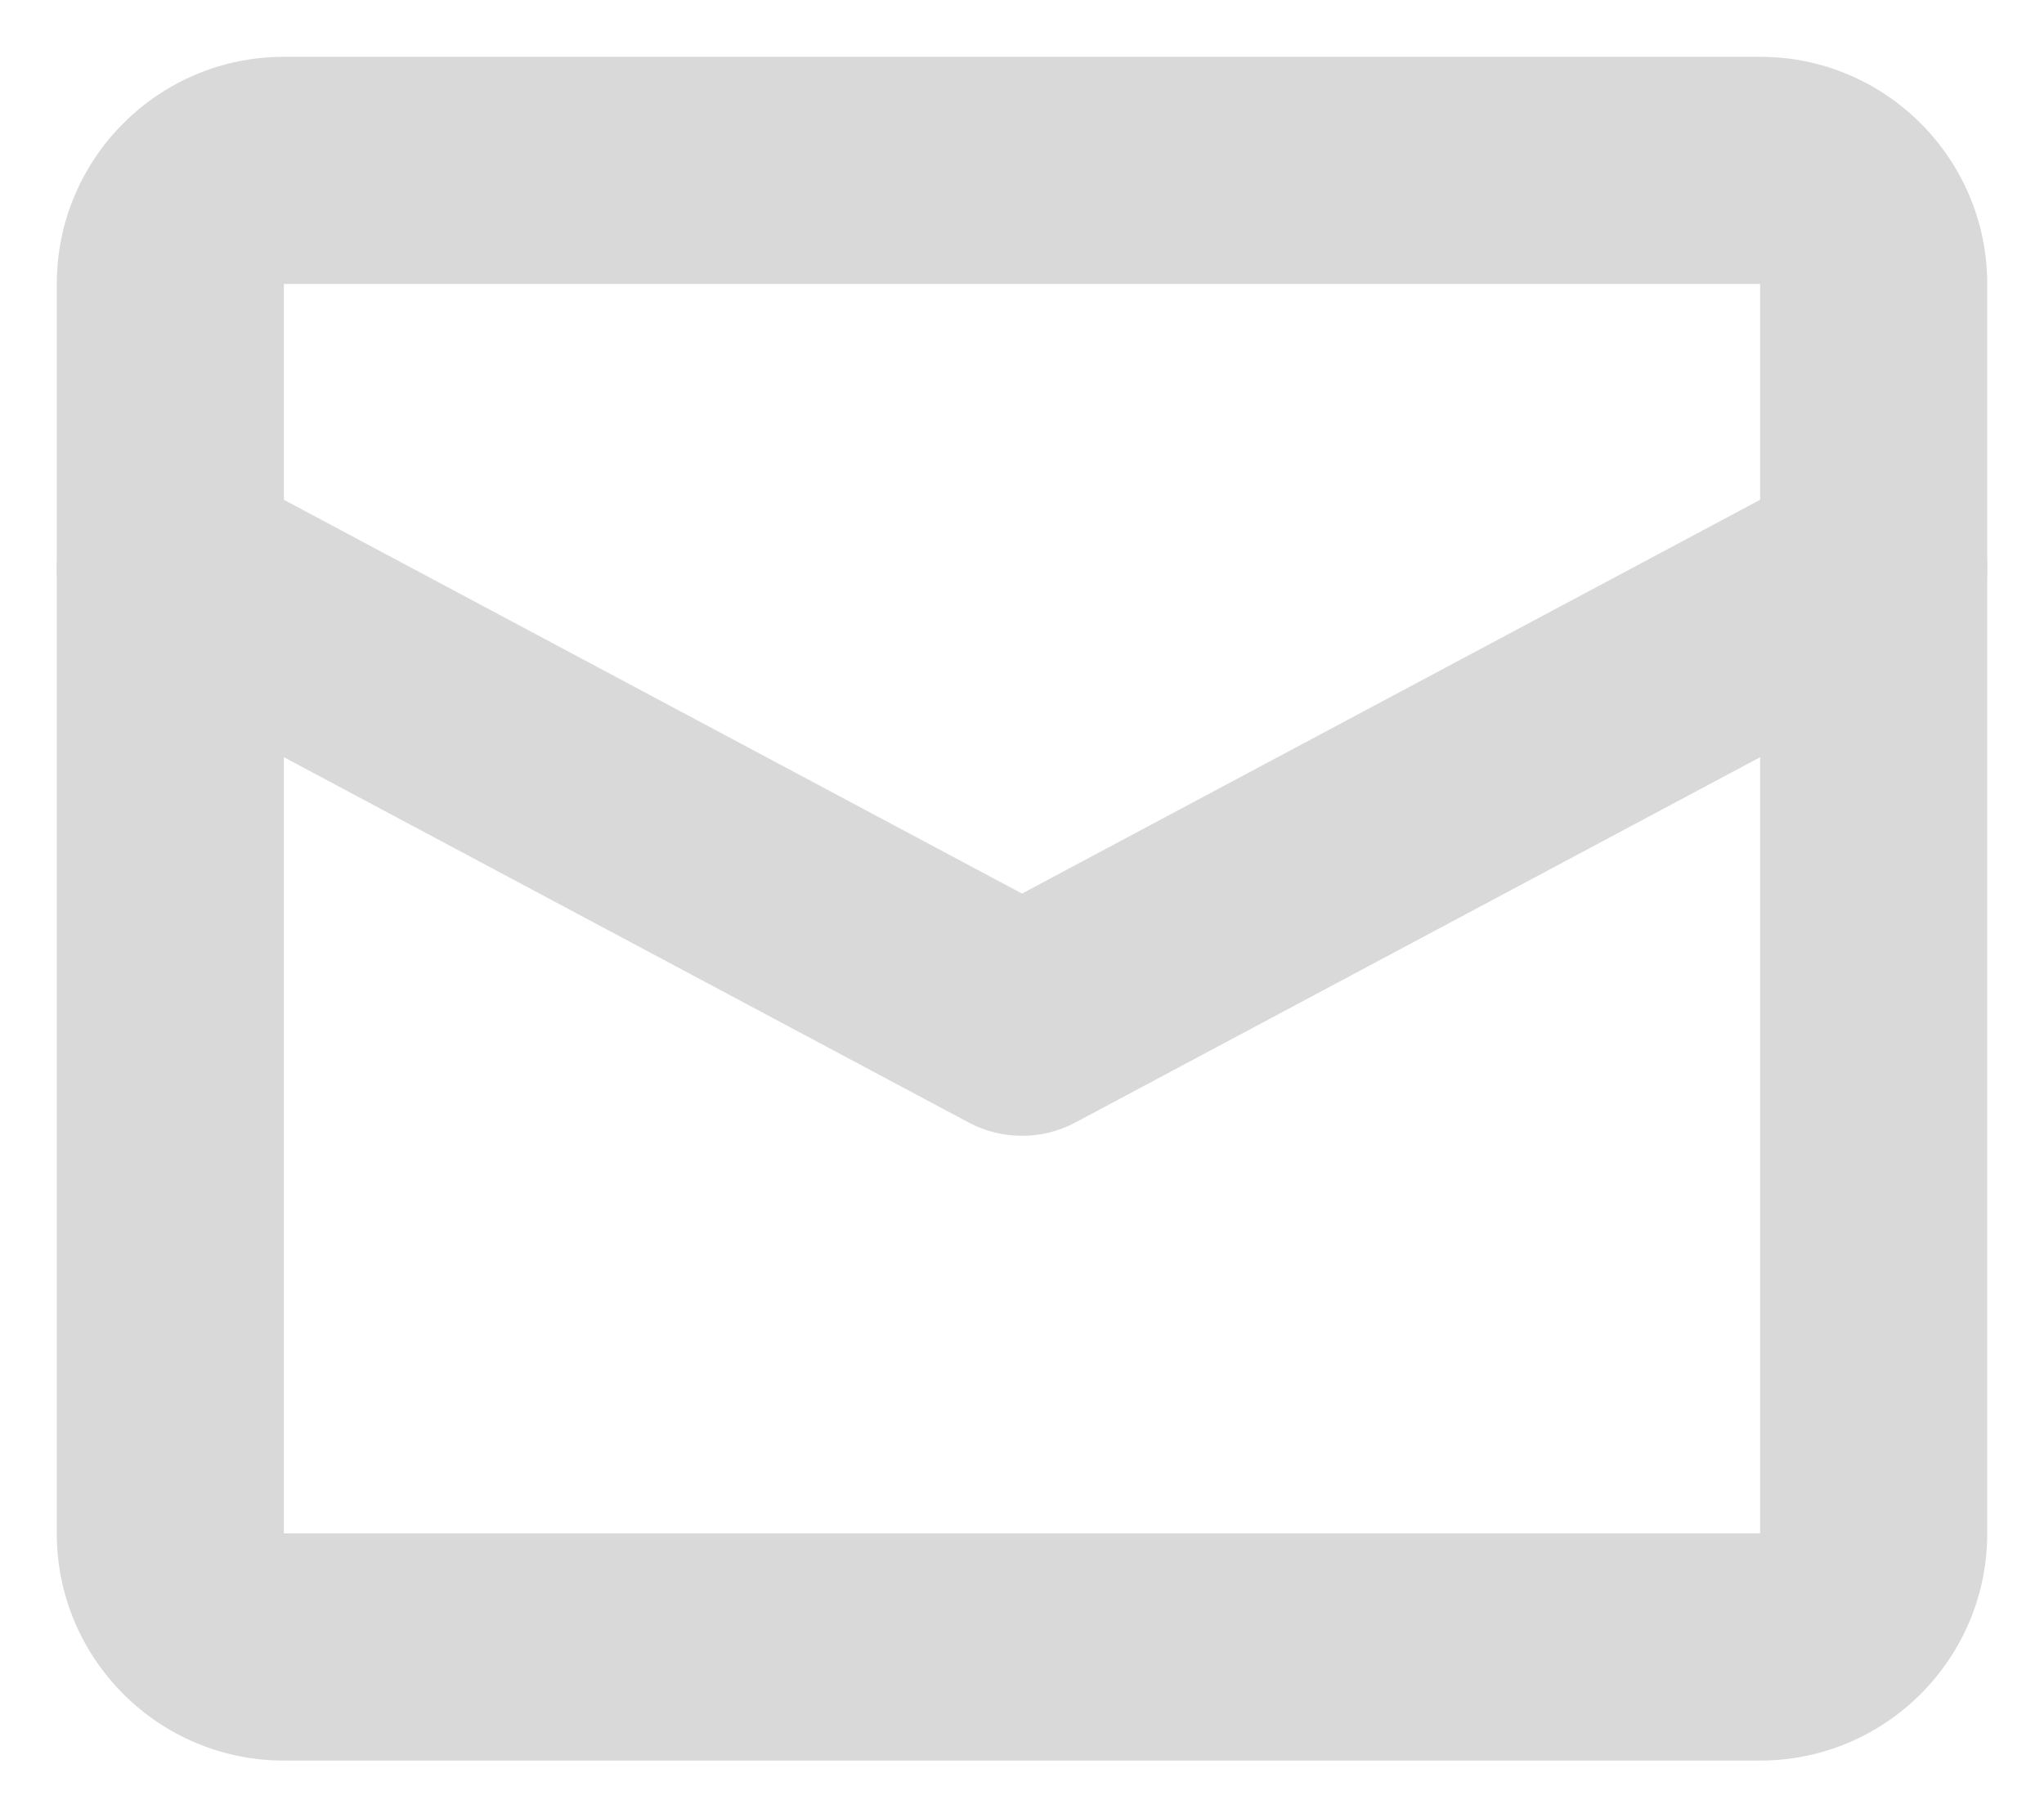
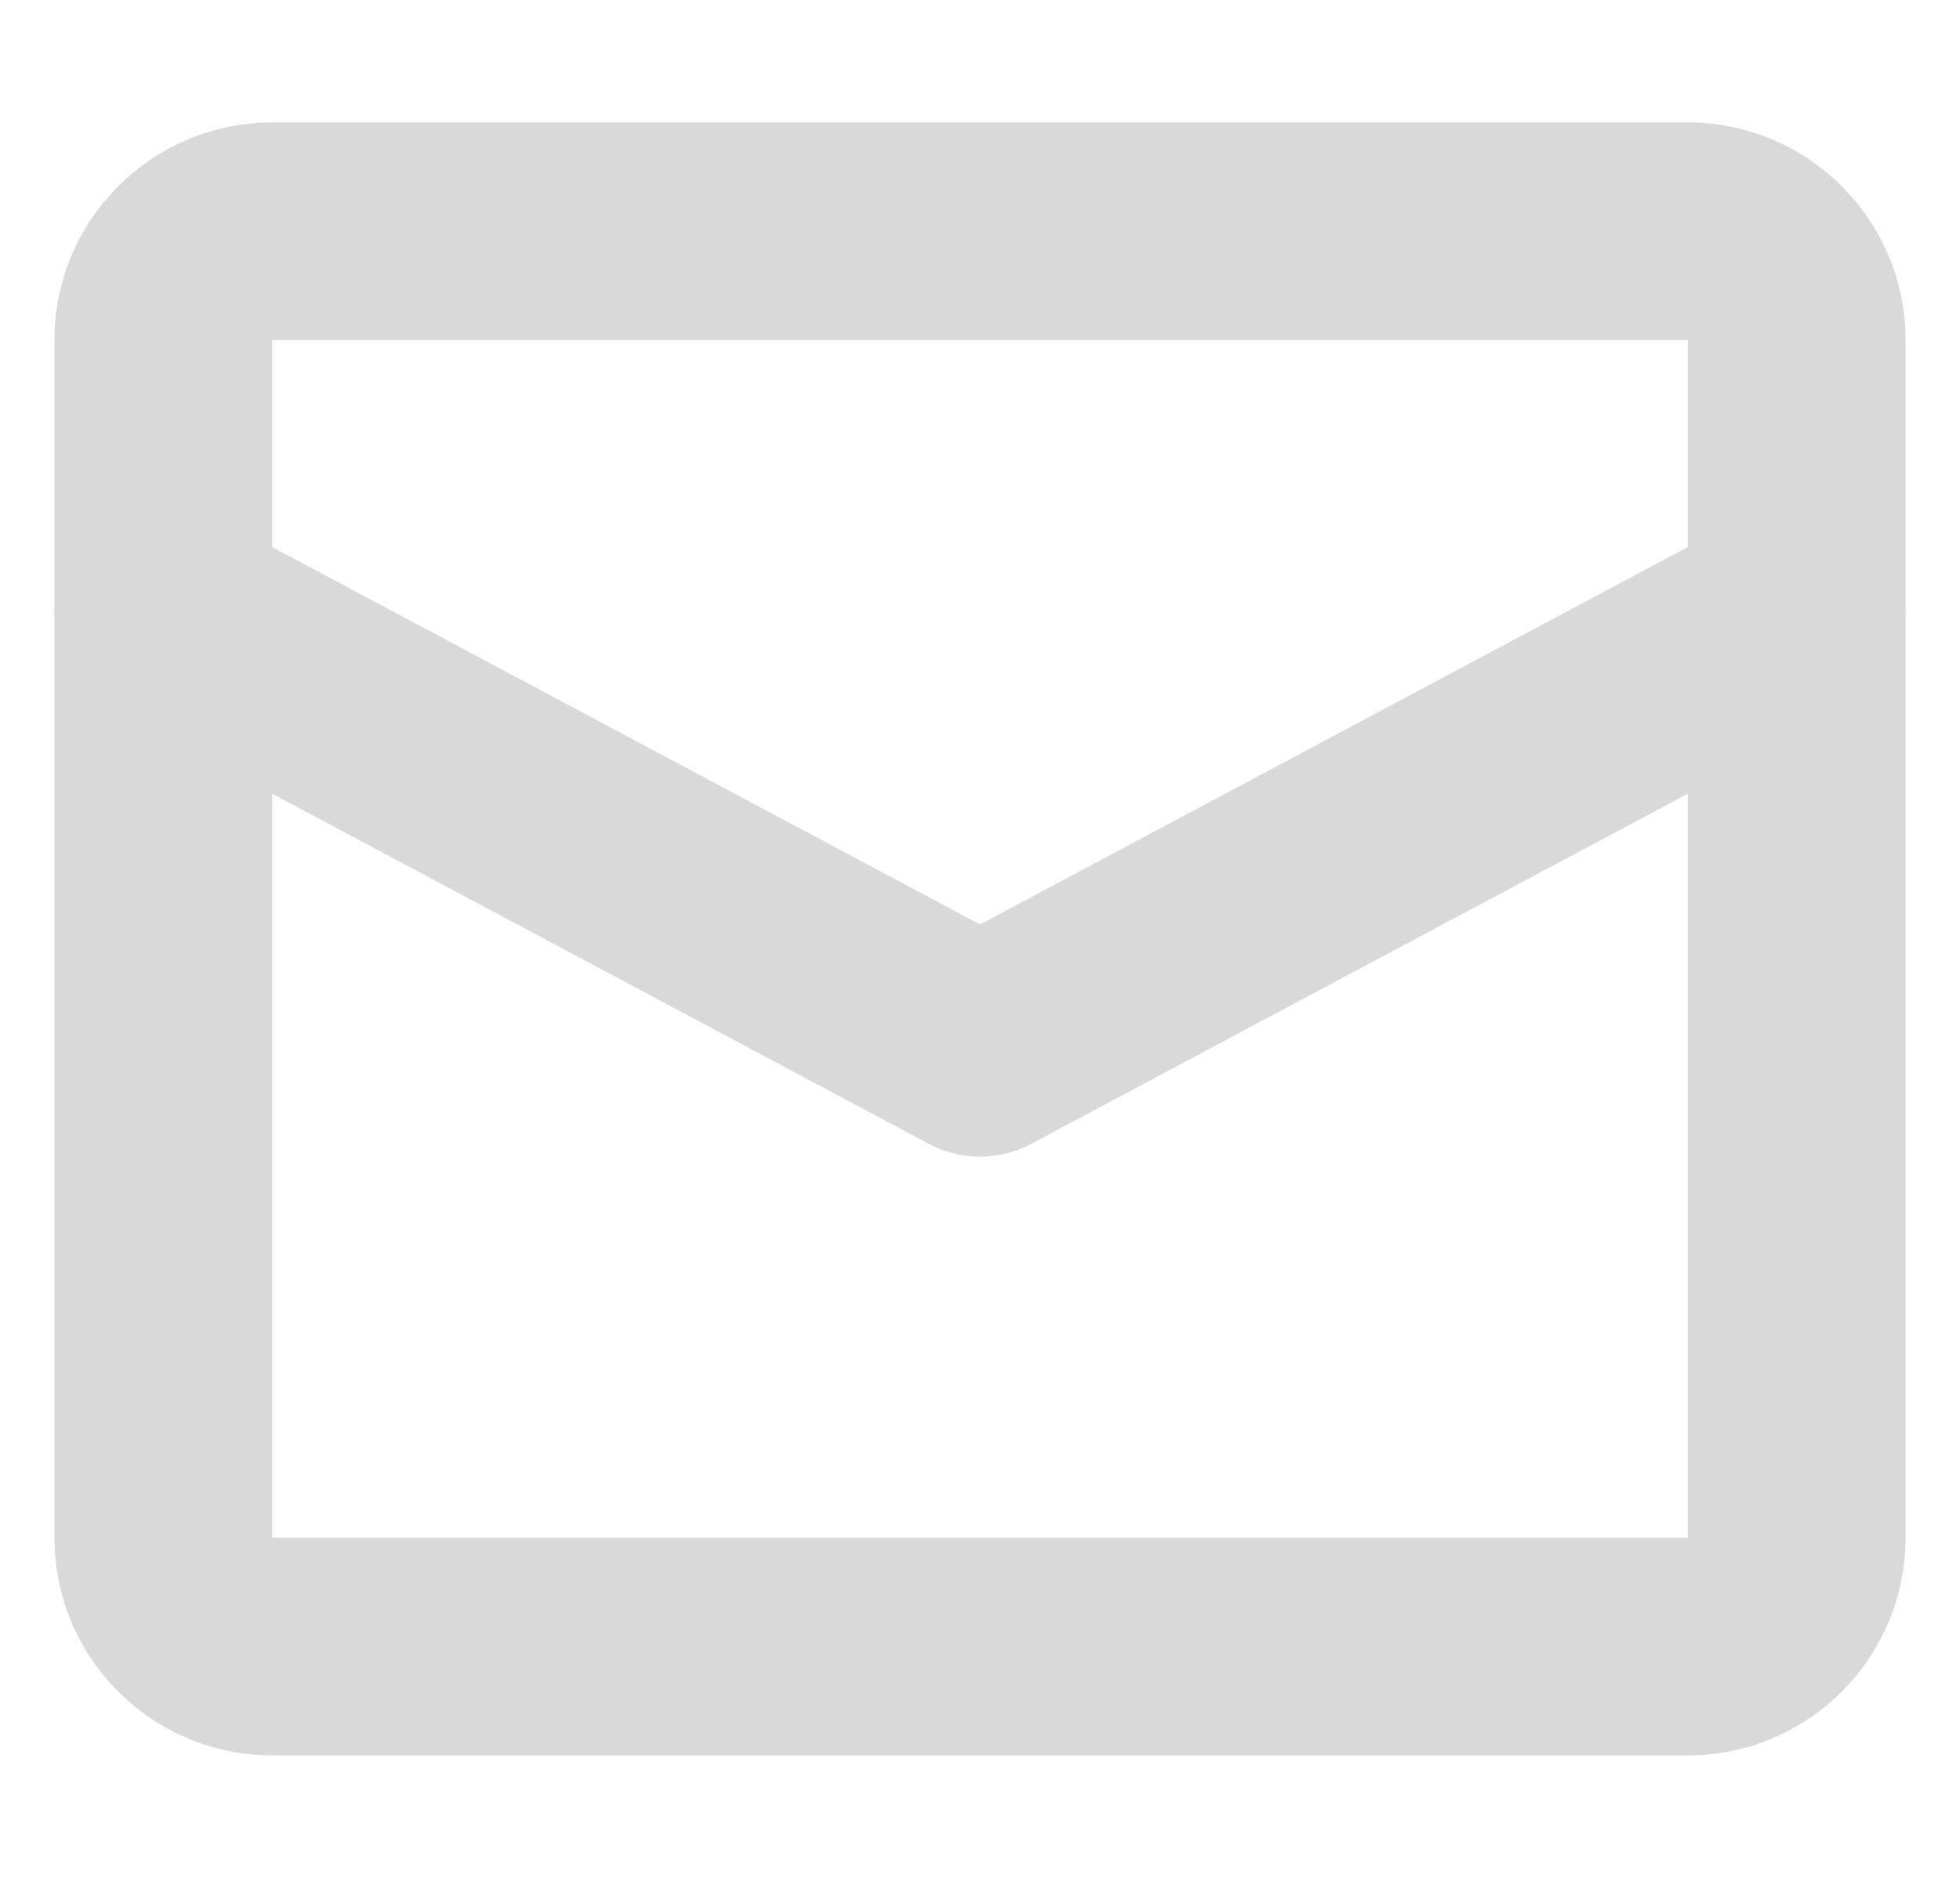
- <svg xmlns="http://www.w3.org/2000/svg" width="18px" height="16px" viewBox="0 0 18 16" version="1.1">
+ <svg xmlns="http://www.w3.org/2000/svg" width="24px" height="23px" viewBox="0 0 18 16" version="1.1">
  <defs />
  <g id="Page-1" stroke="none" stroke-width="1" fill="none" fill-rule="evenodd">
    <g id="TWITTER-PROFILE-2018" transform="translate(-345, -16)" fill="#D9D9D9" fill-rule="nonzero">
      <g id="Header">
        <g id="Left-side" transform="translate(128, 8)">
          <g id="Discover" transform="translate(217, 7)">
            <g id="icon" transform="translate(0, 1)">
              <path d="M9,7.867 L16.029,4.118 C16.517,3.858 17.122,4.042 17.382,4.529 C17.642,5.017 17.458,5.622 16.971,5.882 L9.471,9.882 C9.176,10.039 8.824,10.039 8.529,9.882 L1.029,5.882 C0.542,5.622 0.358,5.017 0.618,4.529 C0.878,4.042 1.483,3.858 1.971,4.118 L9,7.867 Z" id="Shape" />
              <path d="M15.5,13.5 L15.5,2.5 L2.5,2.5 L2.5,13.5 L15.5,13.5 Z M15.5,15.5 L2.5,15.5 C1.396,15.5 0.5,14.604 0.5,13.5 L0.5,2.5 C0.5,1.396 1.396,0.5 2.5,0.5 L15.5,0.5 C16.604,0.5 17.5,1.396 17.5,2.5 L17.5,13.5 C17.5,14.604 16.604,15.5 15.5,15.5 Z" id="Shape" />
            </g>
          </g>
        </g>
      </g>
    </g>
  </g>
</svg>
